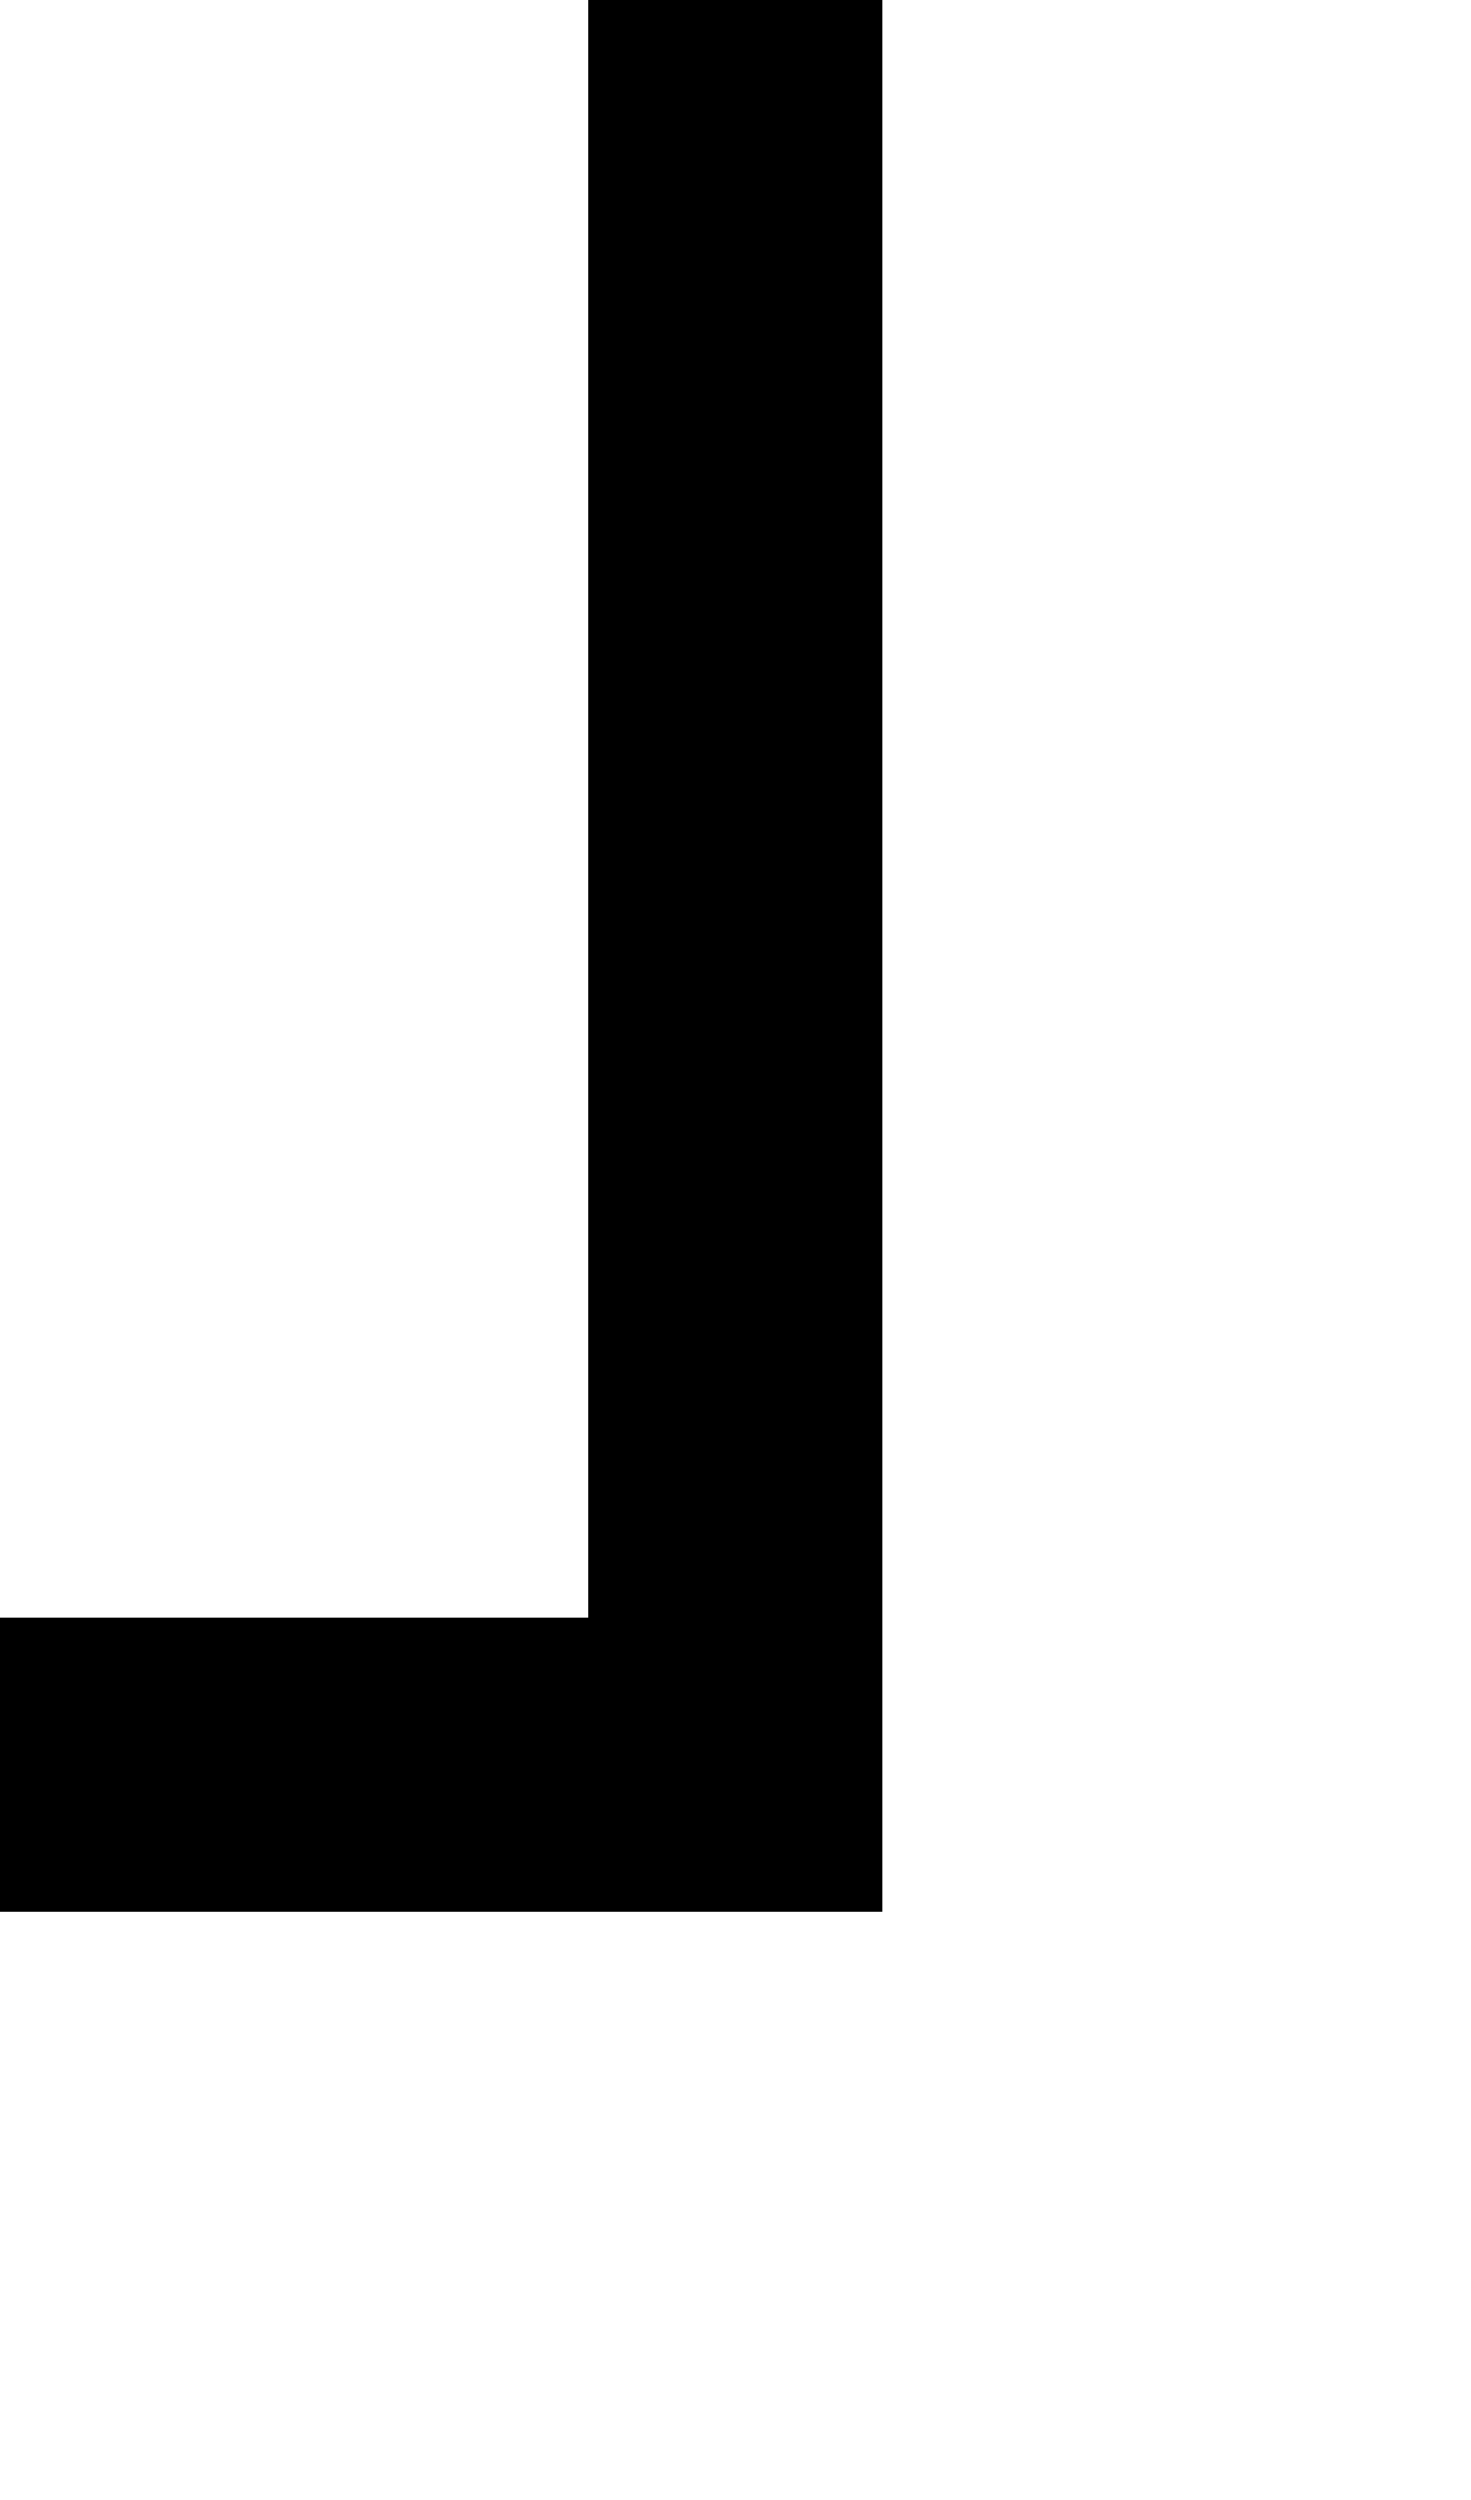
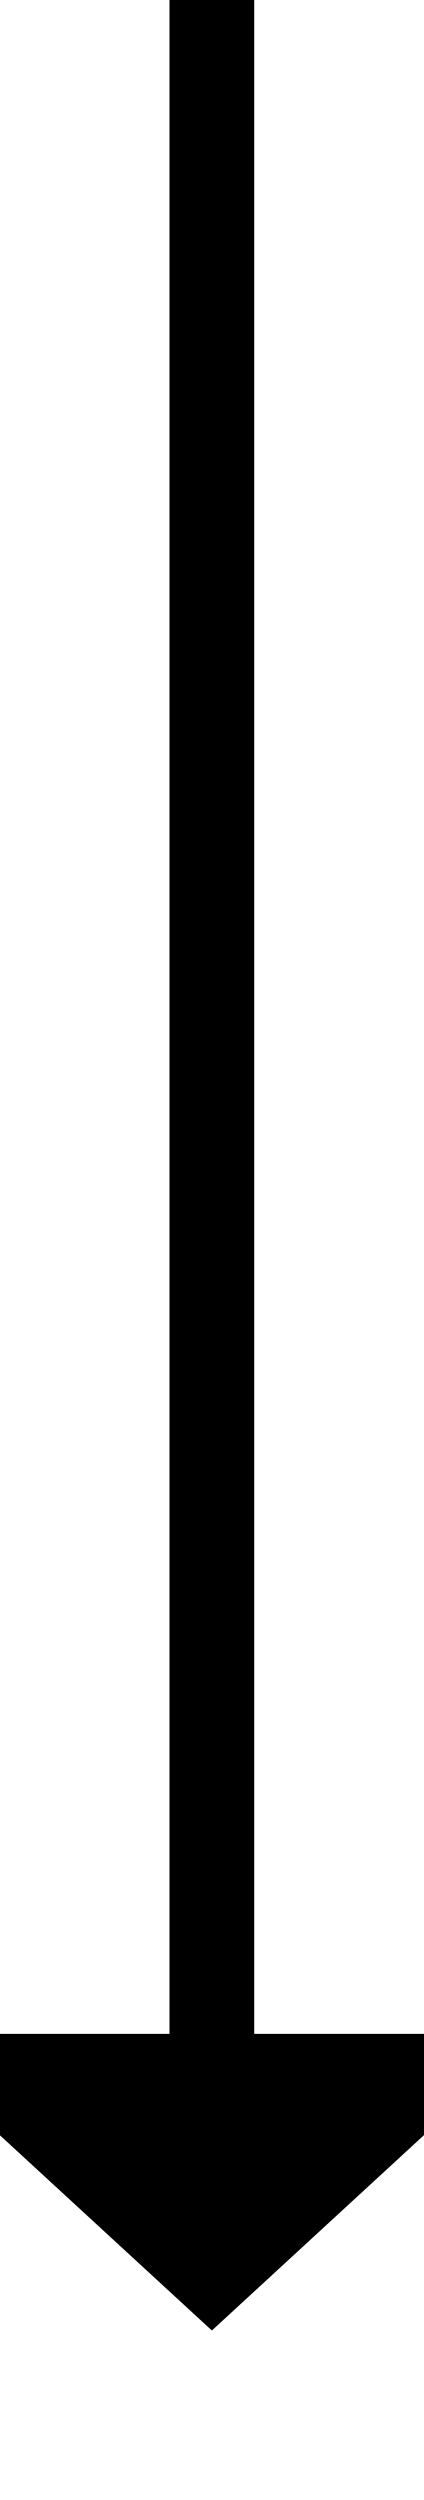
- <svg xmlns="http://www.w3.org/2000/svg" version="1.1" width="10px" height="17px" preserveAspectRatio="xMidYMin meet" viewBox="451 678  8 17">
-   <path d="M 455 678  L 455 690  L 370 690  L 370 430  L 455 430  L 455 444  " stroke-width="2" stroke="#000000" fill="none" />
-   <path d="M 447.4 443  L 455 450  L 462.6 443  L 447.4 443  Z " fill-rule="nonzero" fill="#000000" stroke="none" />
+ <svg xmlns="http://www.w3.org/2000/svg" version="1.1" width="10px" height="59px" preserveAspectRatio="xMidYMin meet" viewBox="451 246  8 59">
+   <path d="M 455 246  L 455 295  " stroke-width="2" stroke="#000000" fill="none" />
+   <path d="M 447.4 294  L 455 301  L 462.6 294  L 447.4 294  Z " fill-rule="nonzero" fill="#000000" stroke="none" />
</svg>
